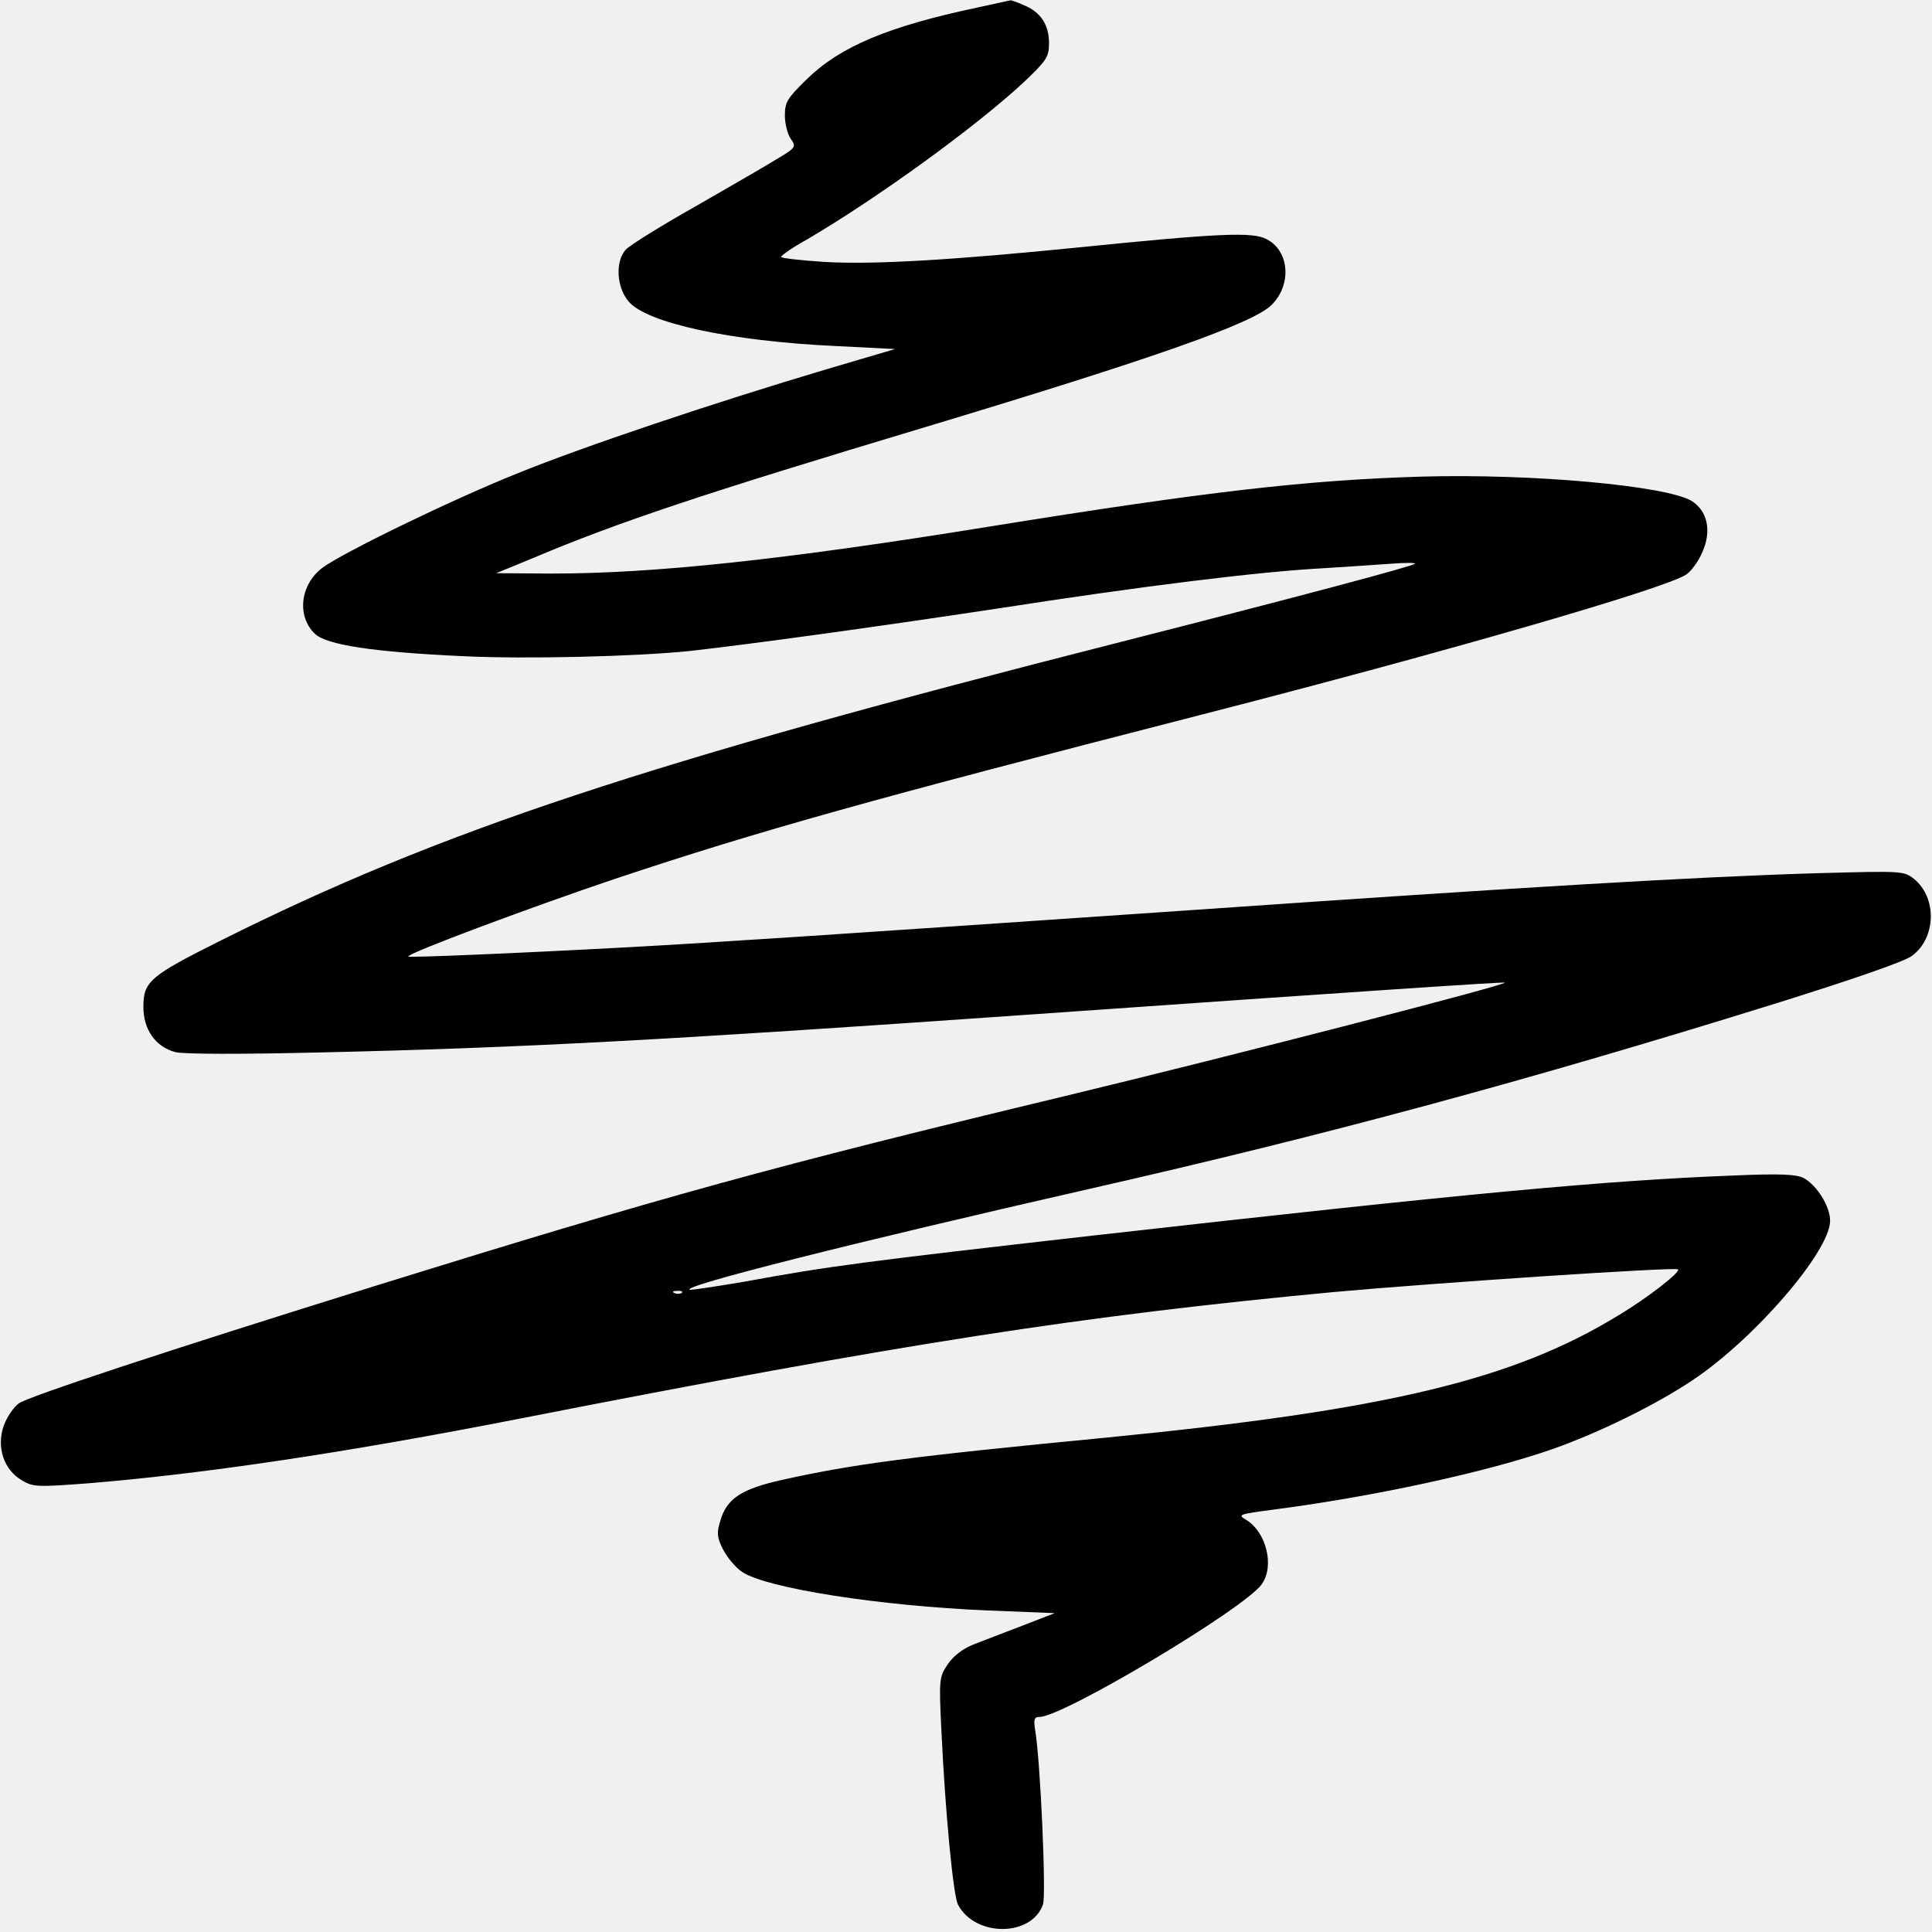
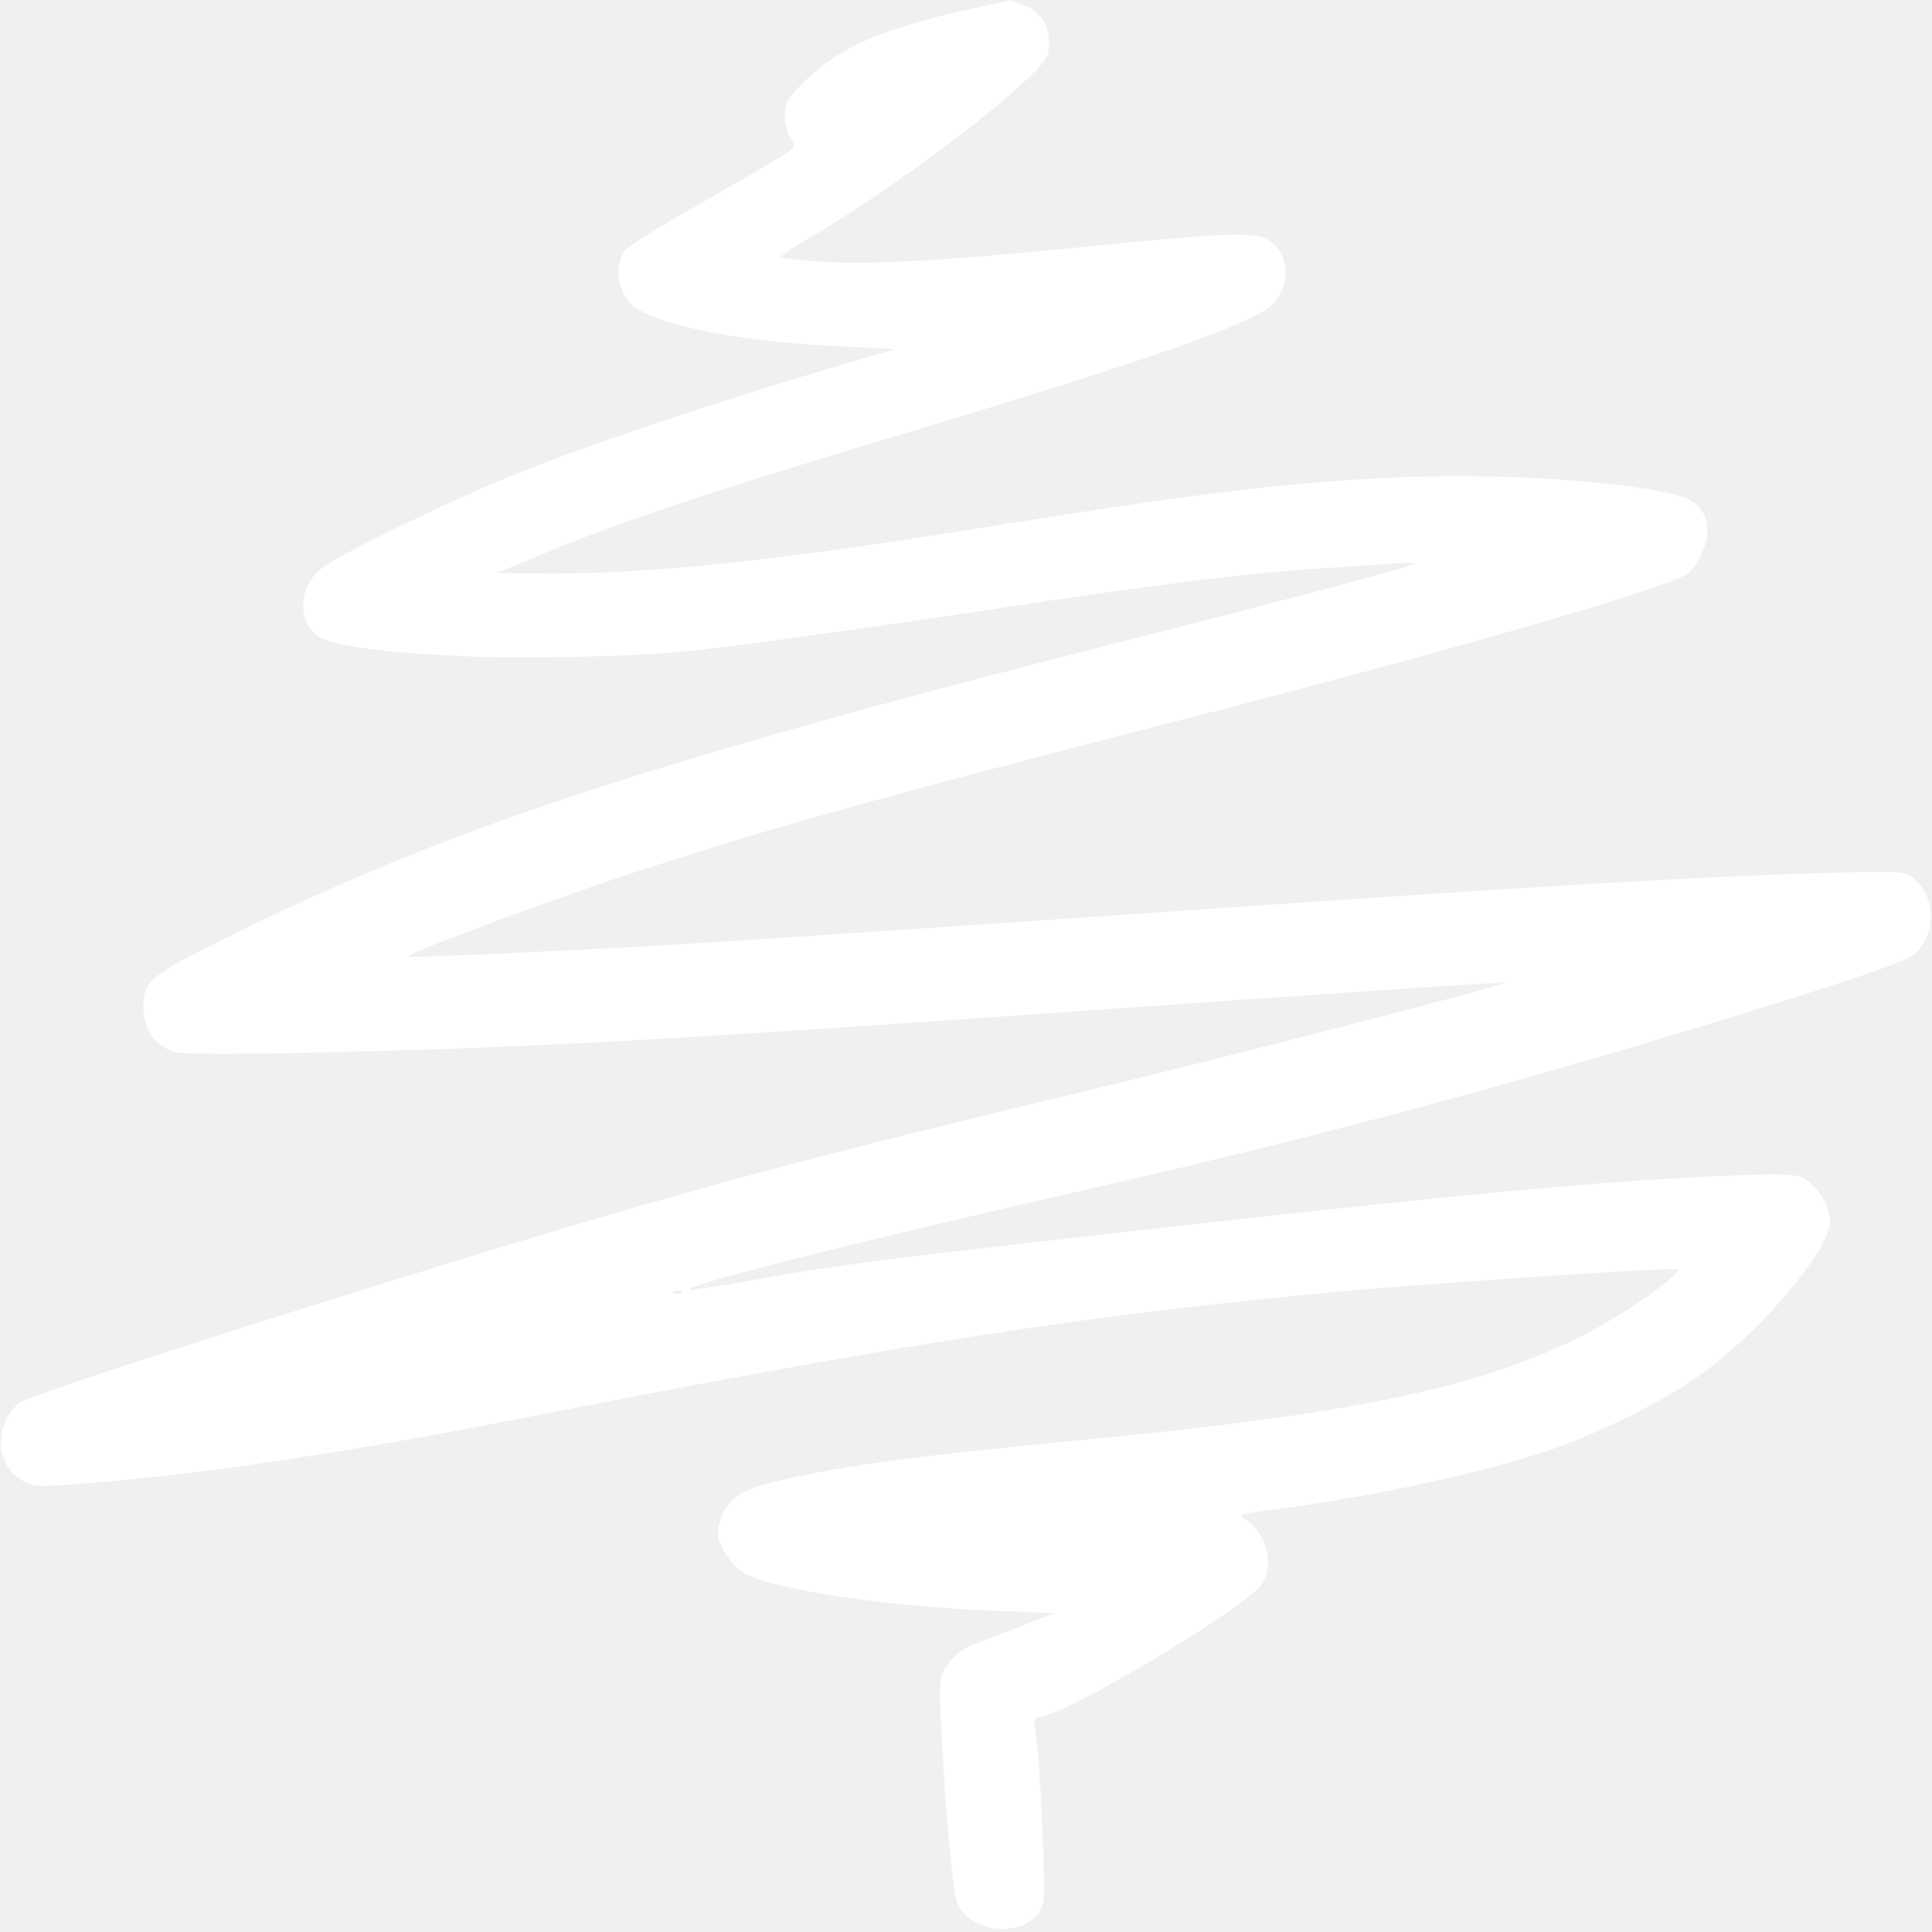
<svg xmlns="http://www.w3.org/2000/svg" version="1.0" width="512pt" height="512pt" viewBox="0 0 512 512" preserveAspectRatio="xMidYMid meet">
-   <g transform="translate(0,512) scale(0.1,-0.1)" fill="#000000" stroke="none">
+   <g transform="translate(0,512) scale(0.1,-0.1)" fill="#FFFFFF" stroke="none">
    <path d="M2590 5100 c-236 -50 -363 -103 -452 -190 -51 -50 -58 -60 -58 -96 0 -22 7 -49 15 -61 15 -21 14 -24 -27 -49 -24 -15 -122 -72 -218 -127 -96 -54 -183 -108 -192 -119 -28 -31 -24 -100 8 -137 48 -57 269 -105 548 -118 l158 -8 -183 -54 c-296 -88 -642 -204 -819 -276 -177 -71 -464 -211 -516 -250 -59 -45 -68 -129 -19 -175 31 -29 153 -48 393 -59 167 -8 457 -1 602 14 168 19 487 63 805 111 399 62 703 99 870 108 61 4 142 9 180 12 39 3 68 3 65 0 -8 -7 -304 -86 -775 -206 -1264 -321 -1809 -502 -2389 -792 -190 -95 -206 -109 -206 -177 0 -59 32 -105 84 -119 19 -6 180 -6 387 -1 526 12 904 32 1859 99 926 65 1275 88 1278 86 6 -6 -731 -196 -1163 -300 -778 -187 -1068 -267 -1825 -502 -559 -174 -925 -295 -950 -313 -14 -10 -32 -37 -40 -59 -20 -57 0 -117 48 -145 30 -18 41 -18 175 -8 306 25 682 81 1142 171 1020 200 1491 273 2160 336 265 24 906 67 912 60 7 -7 -80 -75 -155 -120 -281 -173 -617 -253 -1362 -326 -519 -50 -669 -70 -858 -112 -107 -24 -146 -49 -163 -108 -10 -32 -9 -44 7 -76 11 -21 33 -48 51 -60 65 -43 364 -90 653 -102 l175 -7 -85 -33 c-47 -18 -105 -40 -130 -50 -28 -11 -53 -30 -68 -52 -23 -34 -24 -38 -17 -180 10 -211 31 -434 44 -458 46 -86 195 -85 225 1 9 25 -7 385 -21 464 -4 27 -2 33 12 33 62 0 545 288 589 352 34 48 12 137 -41 170 -24 14 -21 15 69 27 270 35 569 100 743 161 122 43 273 117 370 182 164 109 365 342 365 423 0 38 -35 94 -70 113 -19 10 -61 12 -180 7 -342 -13 -709 -47 -1700 -159 -607 -69 -701 -81 -924 -122 -76 -13 -143 -23 -148 -22 -26 9 434 125 1062 268 630 143 1168 289 1820 492 198 62 338 110 357 125 64 47 67 154 5 204 -27 21 -31 21 -252 15 -317 -9 -800 -38 -1635 -96 -1007 -69 -1280 -87 -1515 -100 -314 -17 -585 -28 -588 -25 -7 7 328 132 548 206 384 128 674 209 1550 434 651 167 1229 334 1288 372 13 8 33 35 43 59 26 57 14 111 -29 137 -69 40 -421 72 -712 64 -304 -9 -568 -39 -1145 -132 -550 -89 -892 -125 -1163 -125 l-147 1 95 39 c227 96 452 171 1045 349 604 182 866 274 915 323 54 54 47 143 -13 174 -37 20 -125 16 -492 -21 -337 -34 -552 -47 -682 -39 -62 4 -113 10 -113 13 0 4 30 25 68 46 189 111 448 299 575 417 61 58 67 67 67 104 0 48 -22 82 -66 100 -18 8 -35 14 -36 13 -2 0 -41 -9 -88 -19z m-783 -3406 c-3 -3 -12 -4 -19 -1 -8 3 -5 6 6 6 11 1 17 -2 13 -5z" />
  </g>
</svg>
